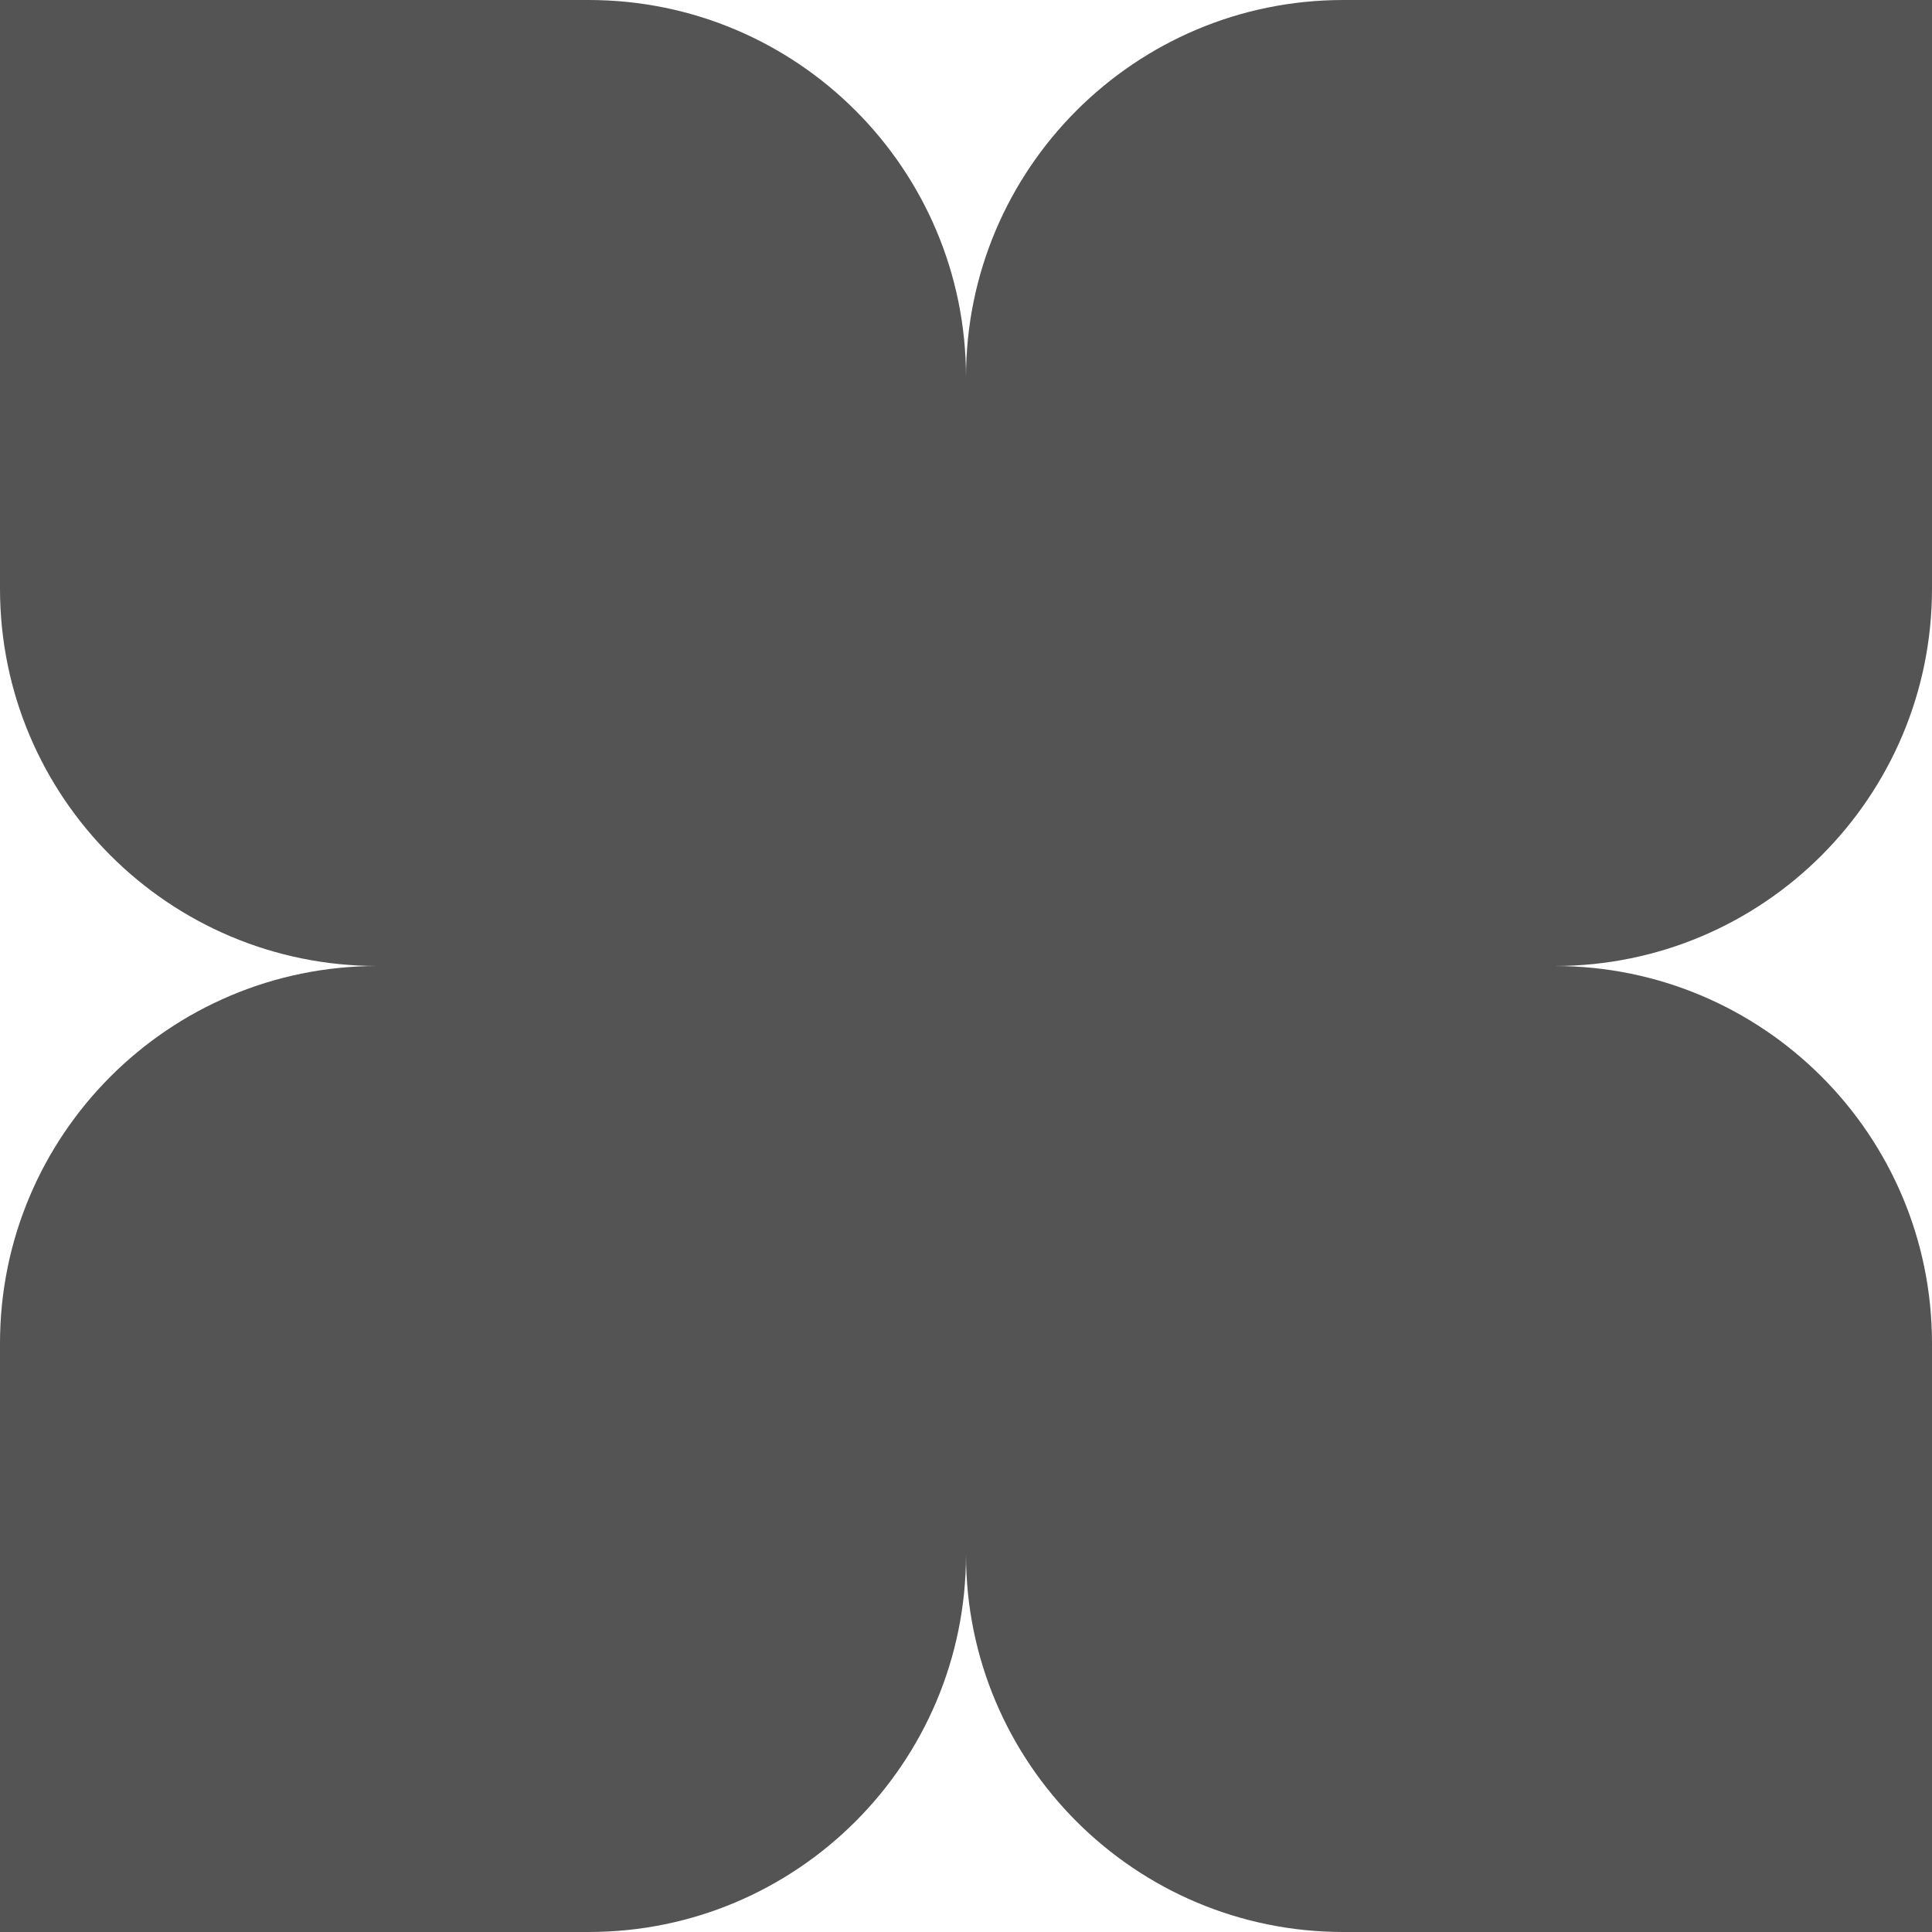
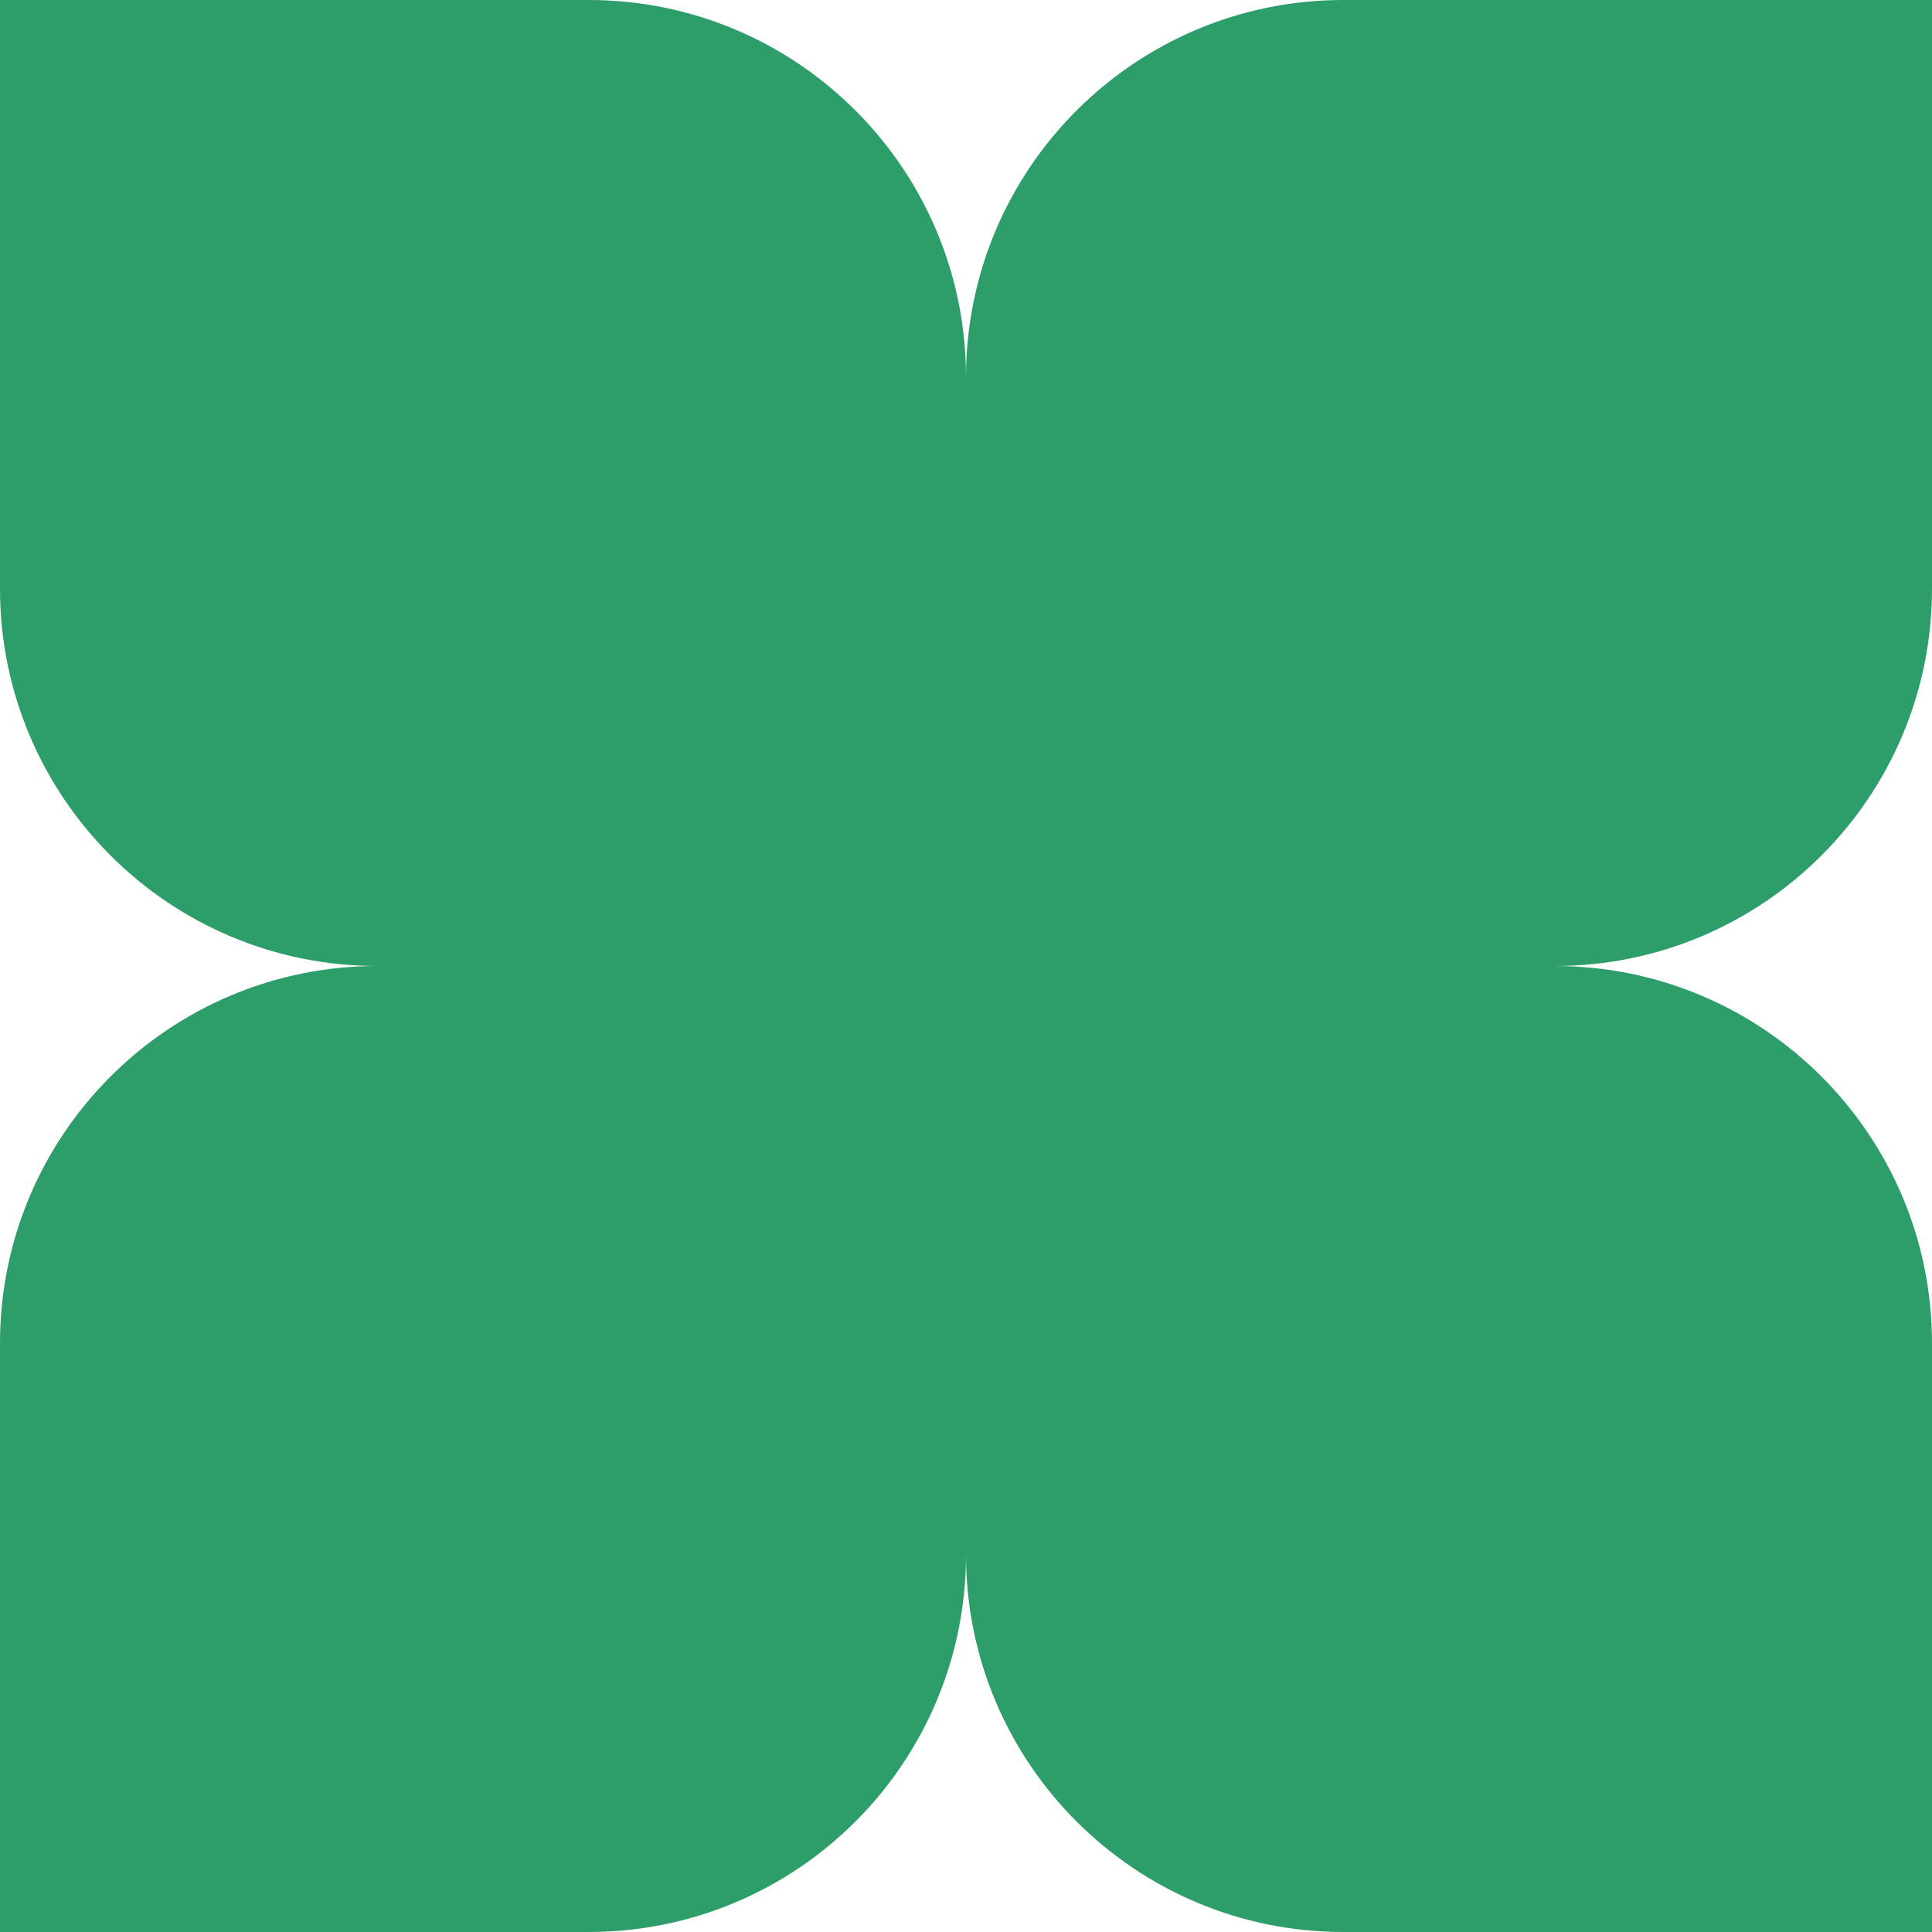
<svg xmlns="http://www.w3.org/2000/svg" width="256" height="256" fill="none">
-   <path d="M 78 0 C 105.614 0 128 22.386 128 50 C 128 22.386 150.386 0 178 0 L 256 0 L 256 78 C 256 105.614 233.614 128 206 128 C 233.614 128 256 150.386 256 178 L 256 256 L 178 256 C 150.386 256 128 233.614 128 206 C 128 233.614 105.614 256 78 256 L 0 256 L 0 178 C 0 150.386 22.386 128 50 128 C 22.386 128 0 105.614 0 78 L 0 0 Z" fill="rgb(84, 84, 84)" />
+   <path d="M 78 0 C 105.614 0 128 22.386 128 50 C 128 22.386 150.386 0 178 0 L 256 0 L 256 78 C 256 105.614 233.614 128 206 128 C 233.614 128 256 150.386 256 178 L 256 256 L 178 256 C 150.386 256 128 233.614 128 206 C 128 233.614 105.614 256 78 256 L 0 256 L 0 178 C 0 150.386 22.386 128 50 128 C 22.386 128 0 105.614 0 78 L 0 0 Z" fill="#2d9d6a" />
</svg>
